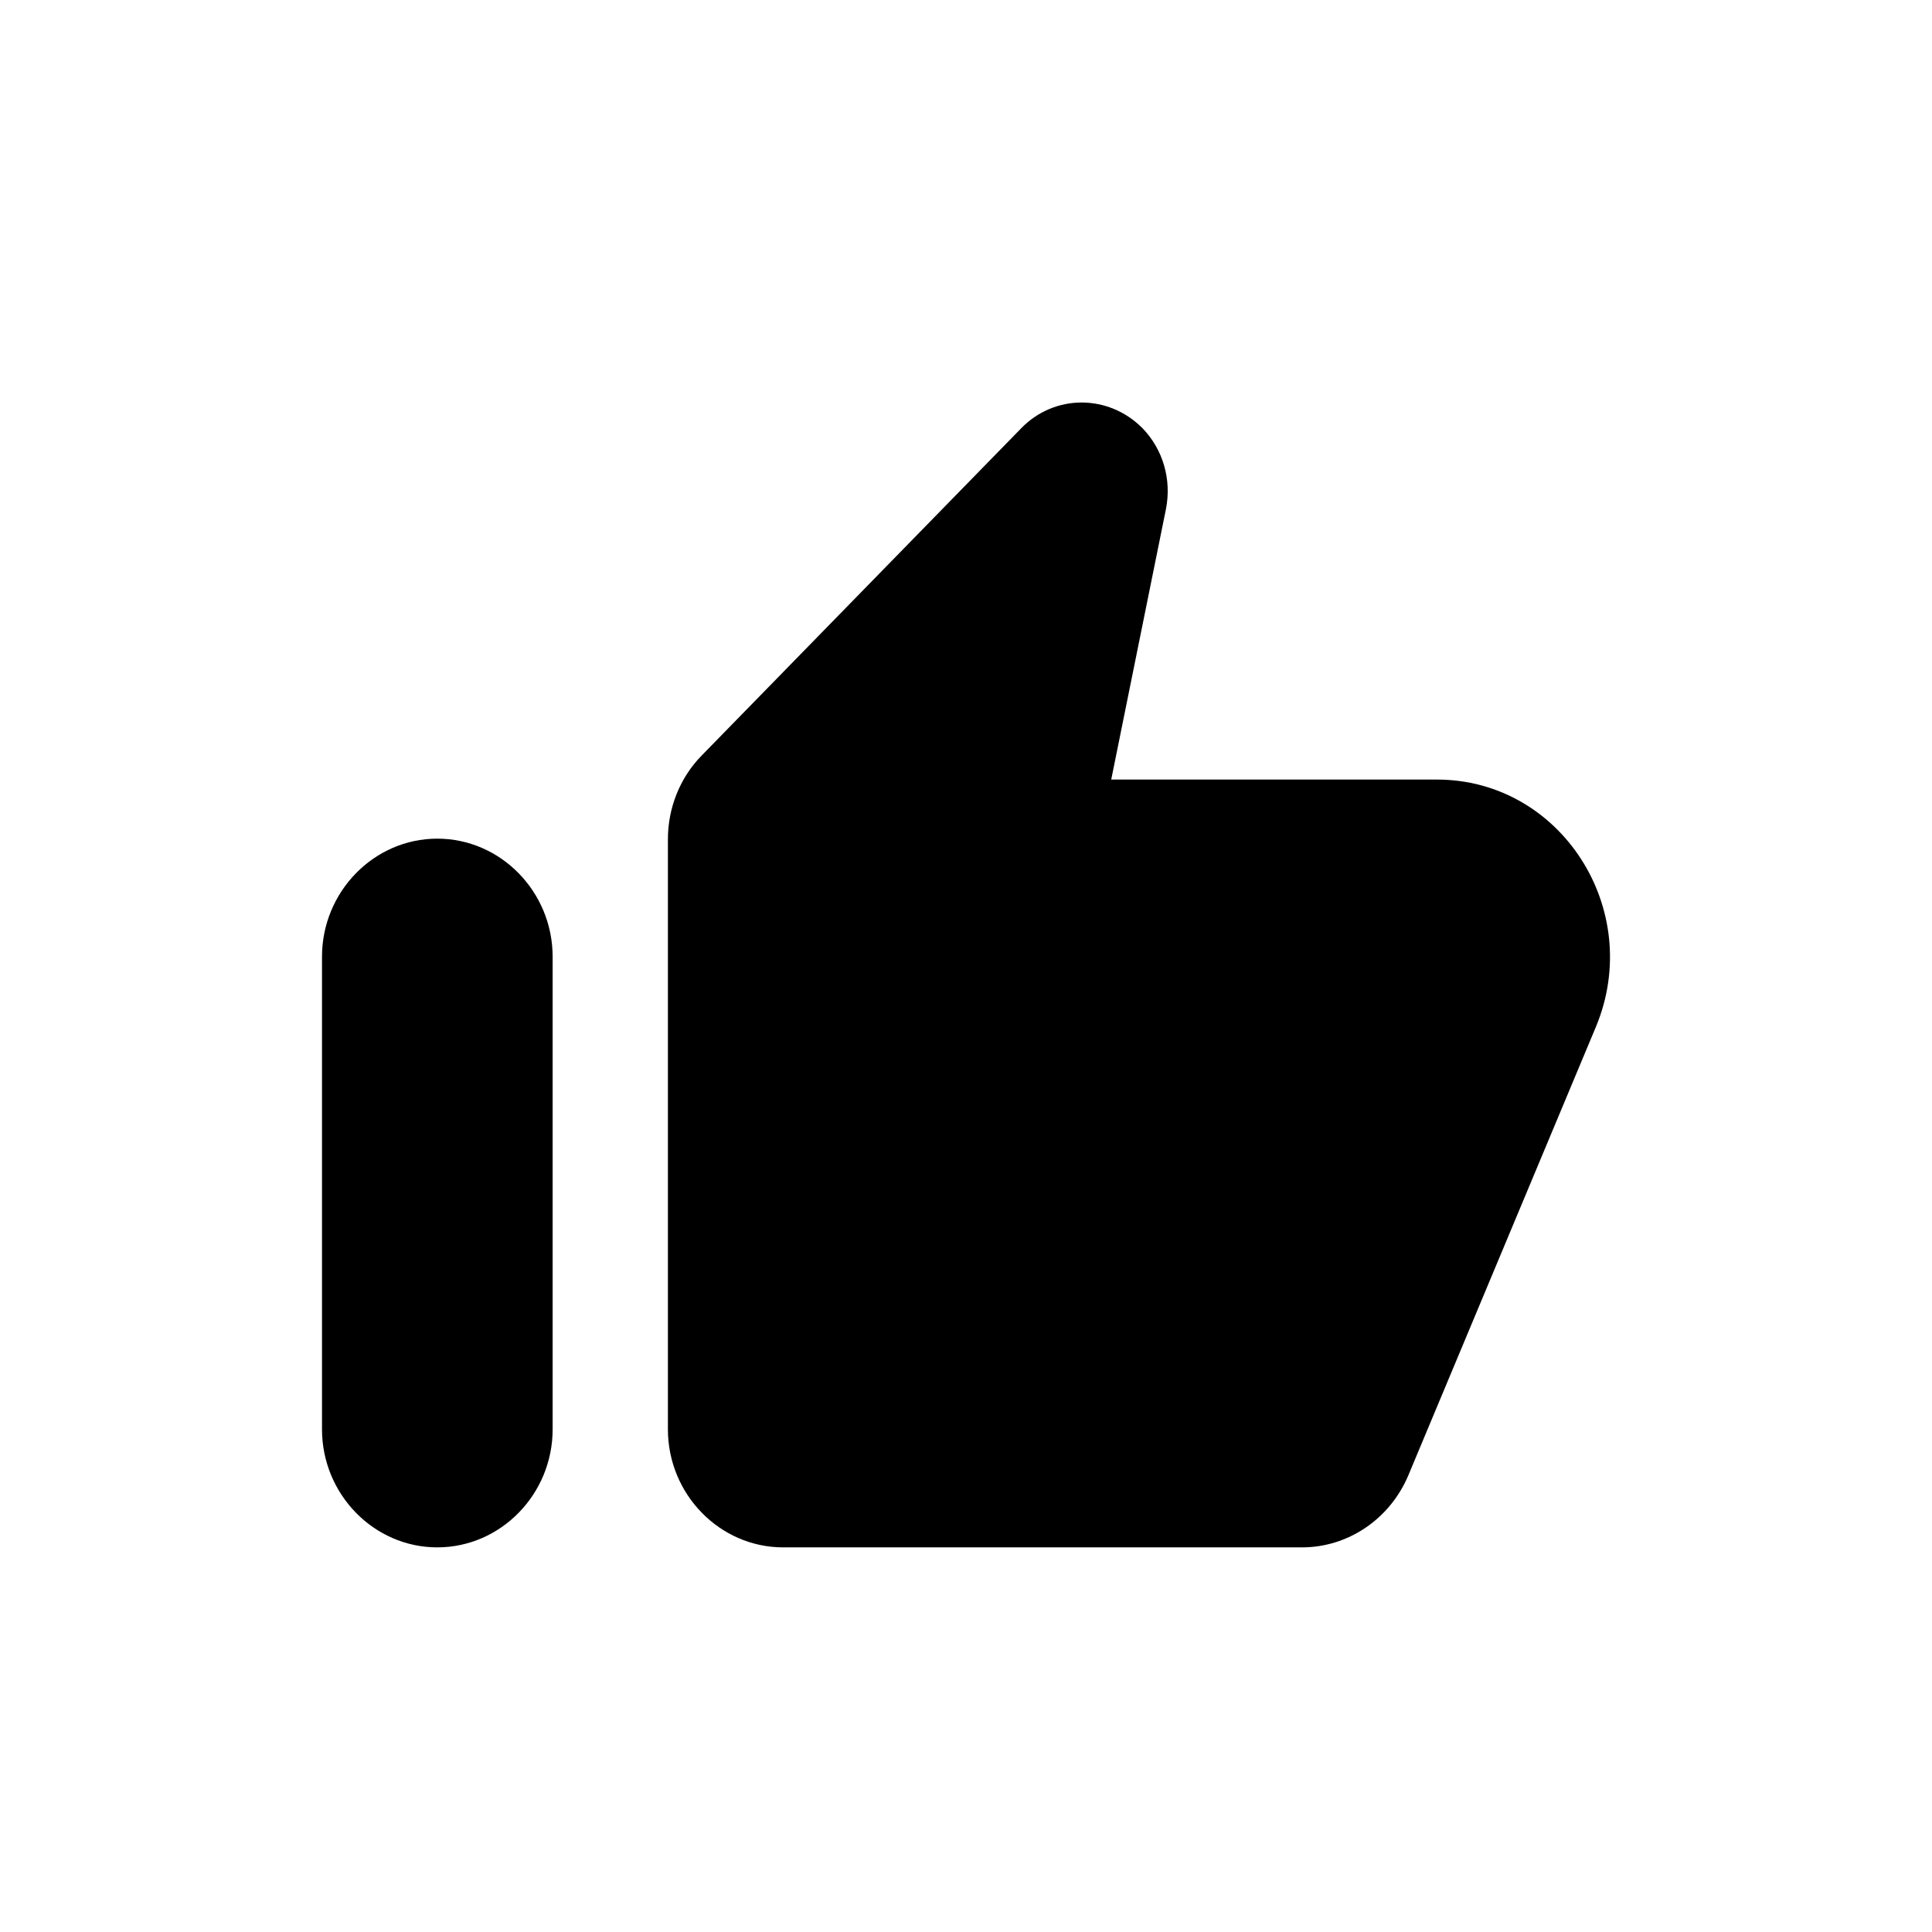
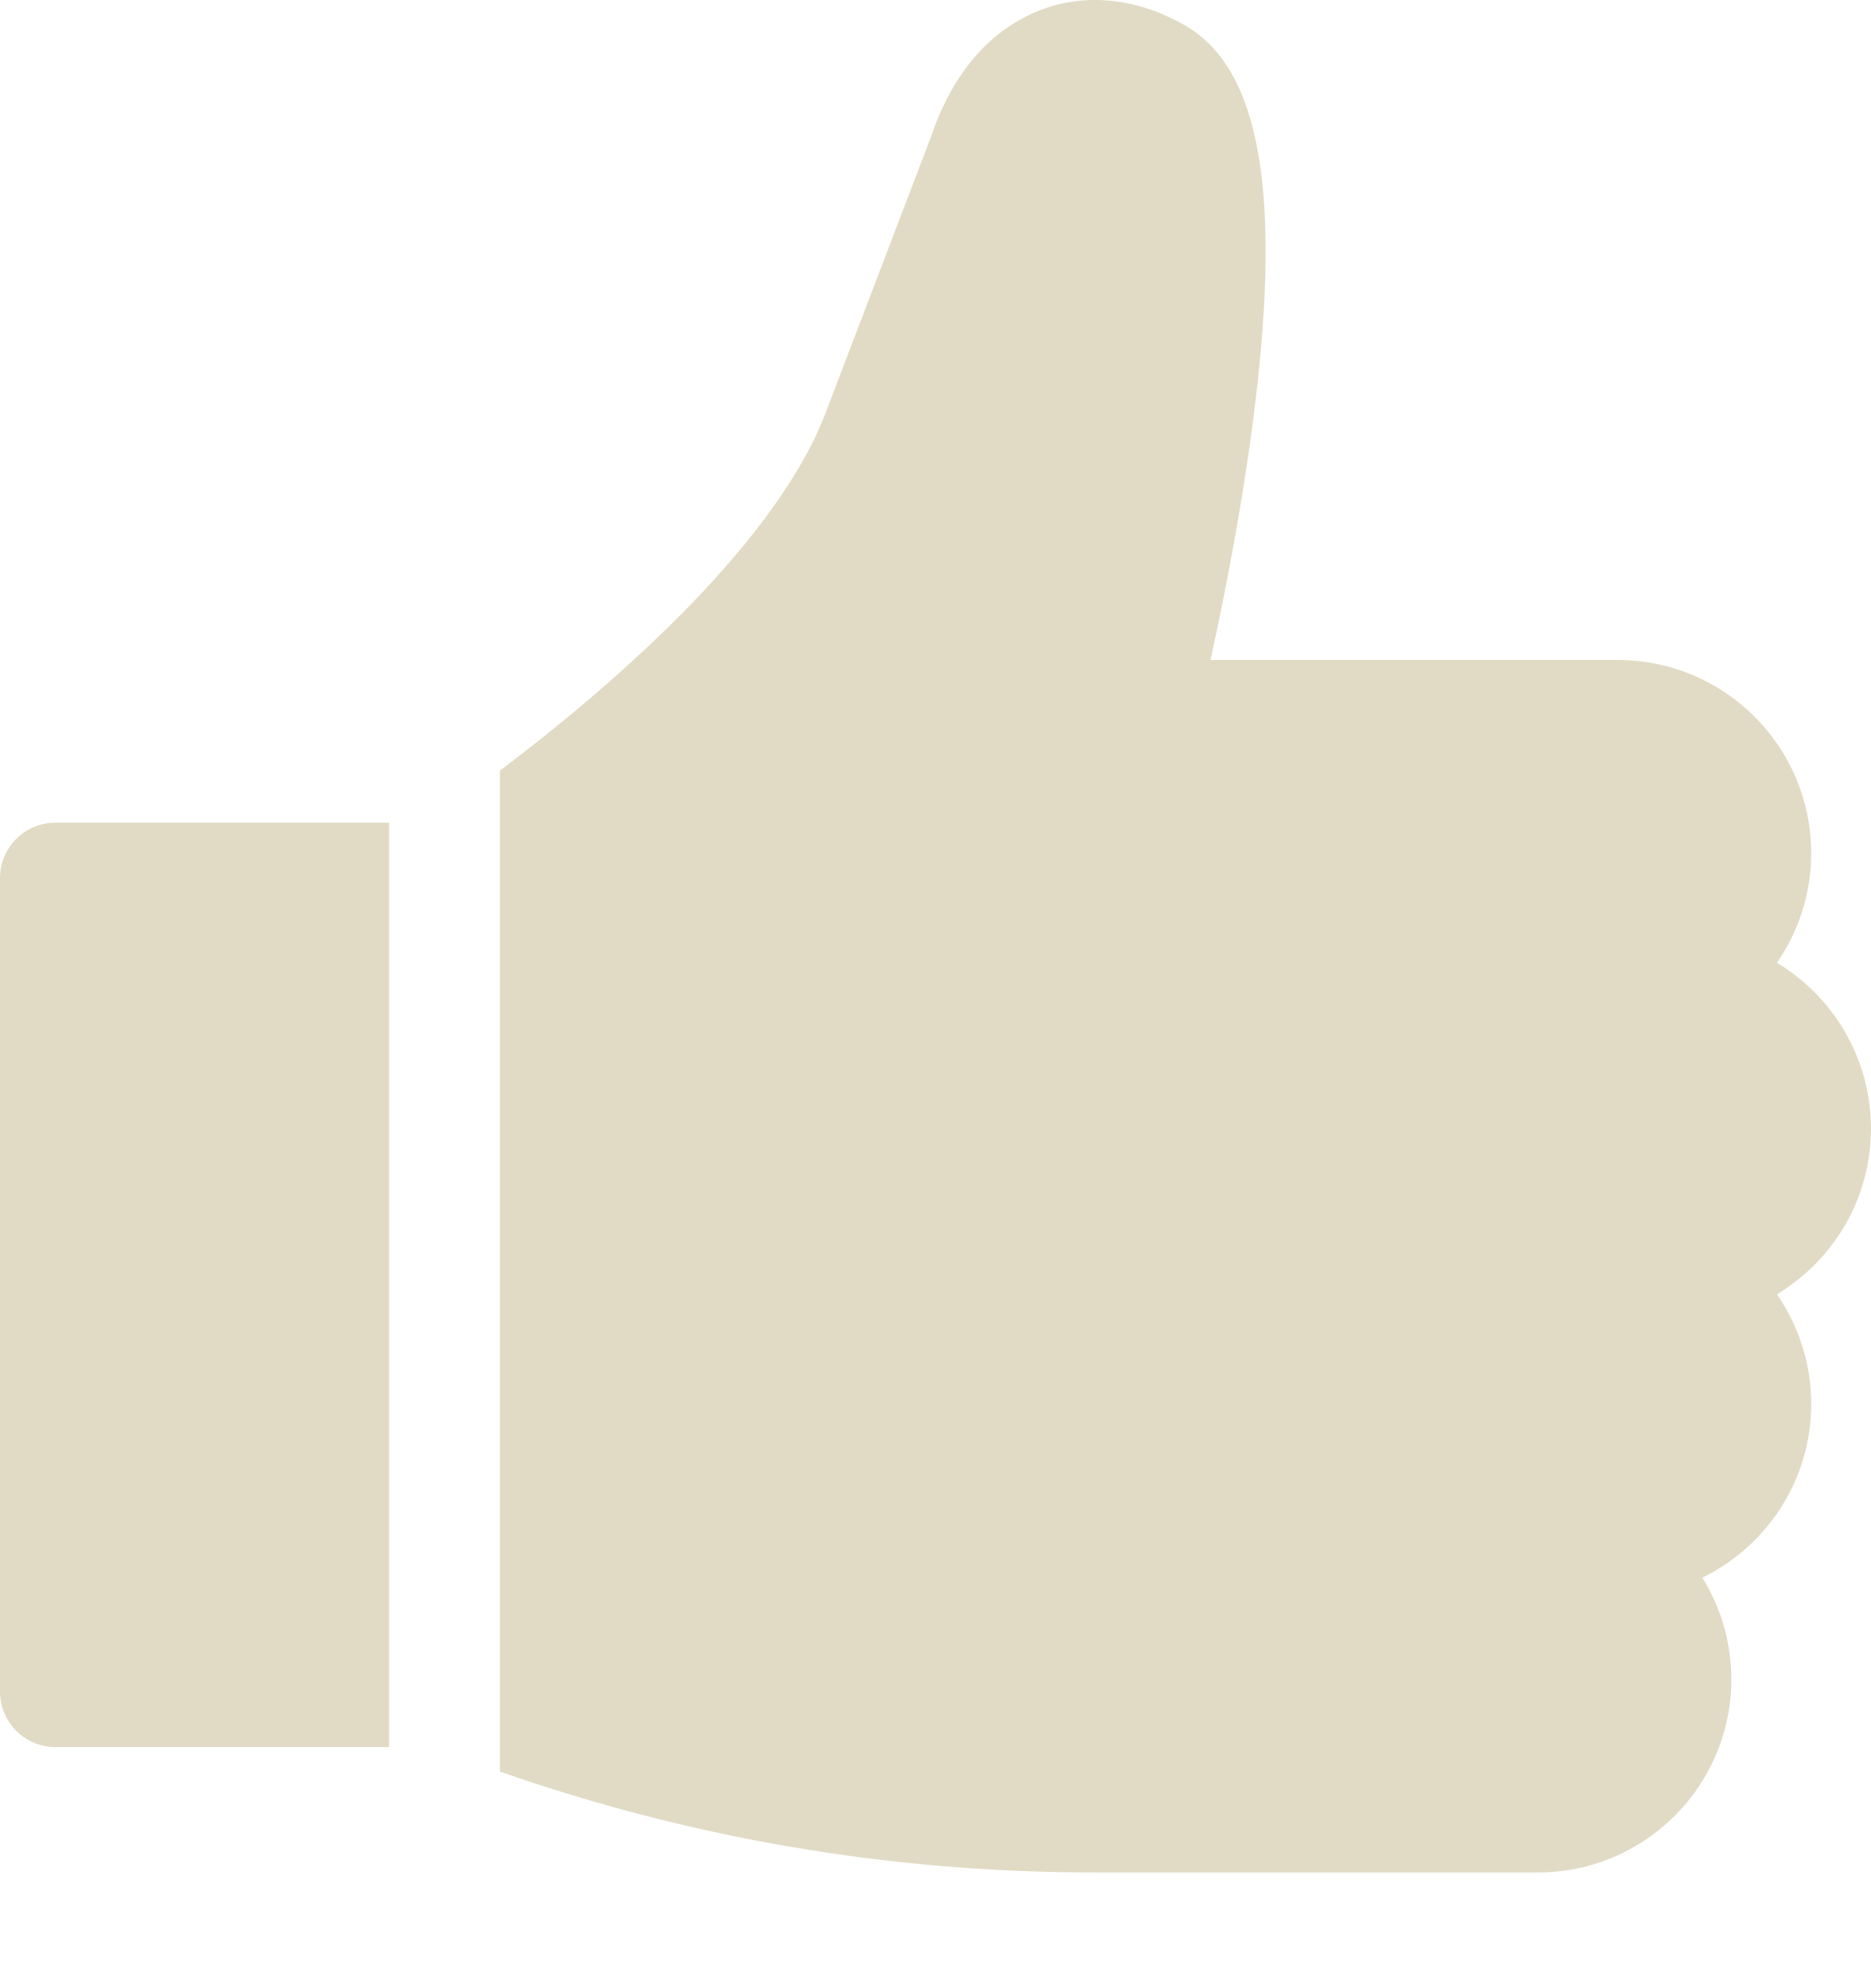
- <svg xmlns="http://www.w3.org/2000/svg" width="24" height="24" viewBox="0 0 24 24" fill="currentColor">
-   <path d="M12.68 5.326L8.712 9.39C8.447 9.662 8.297 10.036 8.297 10.425V17.755C8.297 18.562 8.941 19.222 9.729 19.222H16.174C16.747 19.222 17.263 18.87 17.492 18.334L19.827 12.751C20.428 11.298 19.39 9.684 17.85 9.684H13.804L14.484 6.323C14.556 5.957 14.448 5.582 14.191 5.318C13.768 4.893 13.095 4.893 12.68 5.326ZM5.432 19.222C6.22 19.222 6.865 18.562 6.865 17.755V11.885C6.865 11.078 6.22 10.418 5.432 10.418C4.645 10.418 4 11.078 4 11.885V17.755C4 18.562 4.645 19.222 5.432 19.222Z" />
+ <svg xmlns="http://www.w3.org/2000/svg" width="16" height="17" viewBox="0 0 16 17" fill="none">
+   <path d="M0.474 7.035C0.212 7.035 0 7.247 0 7.509V14.466C0 14.727 0.212 14.94 0.474 14.94H3.327V7.035H0.474Z" fill="#E1DBC5" />
+   <path d="M16 9.651C16 9.049 15.677 8.522 15.196 8.233C15.38 7.967 15.489 7.644 15.489 7.296C15.489 6.385 14.748 5.644 13.837 5.644H10.352C10.458 5.16 10.604 4.434 10.706 3.673C10.971 1.694 10.79 0.597 10.137 0.219C9.73 -0.016 9.291 -0.064 8.9 0.085C8.599 0.2 8.192 0.482 7.96 1.174L7.044 3.573C6.58 4.72 5.157 5.924 4.275 6.59V15.149C5.91 15.722 7.616 16.012 9.357 16.012H13.155C14.065 16.012 14.806 15.271 14.806 14.361C14.806 14.042 14.715 13.744 14.558 13.491C15.108 13.223 15.489 12.658 15.489 12.006C15.489 11.658 15.38 11.335 15.196 11.068C15.677 10.779 16 10.252 16 9.651Z" fill="#E1DBC5" />
</svg>
